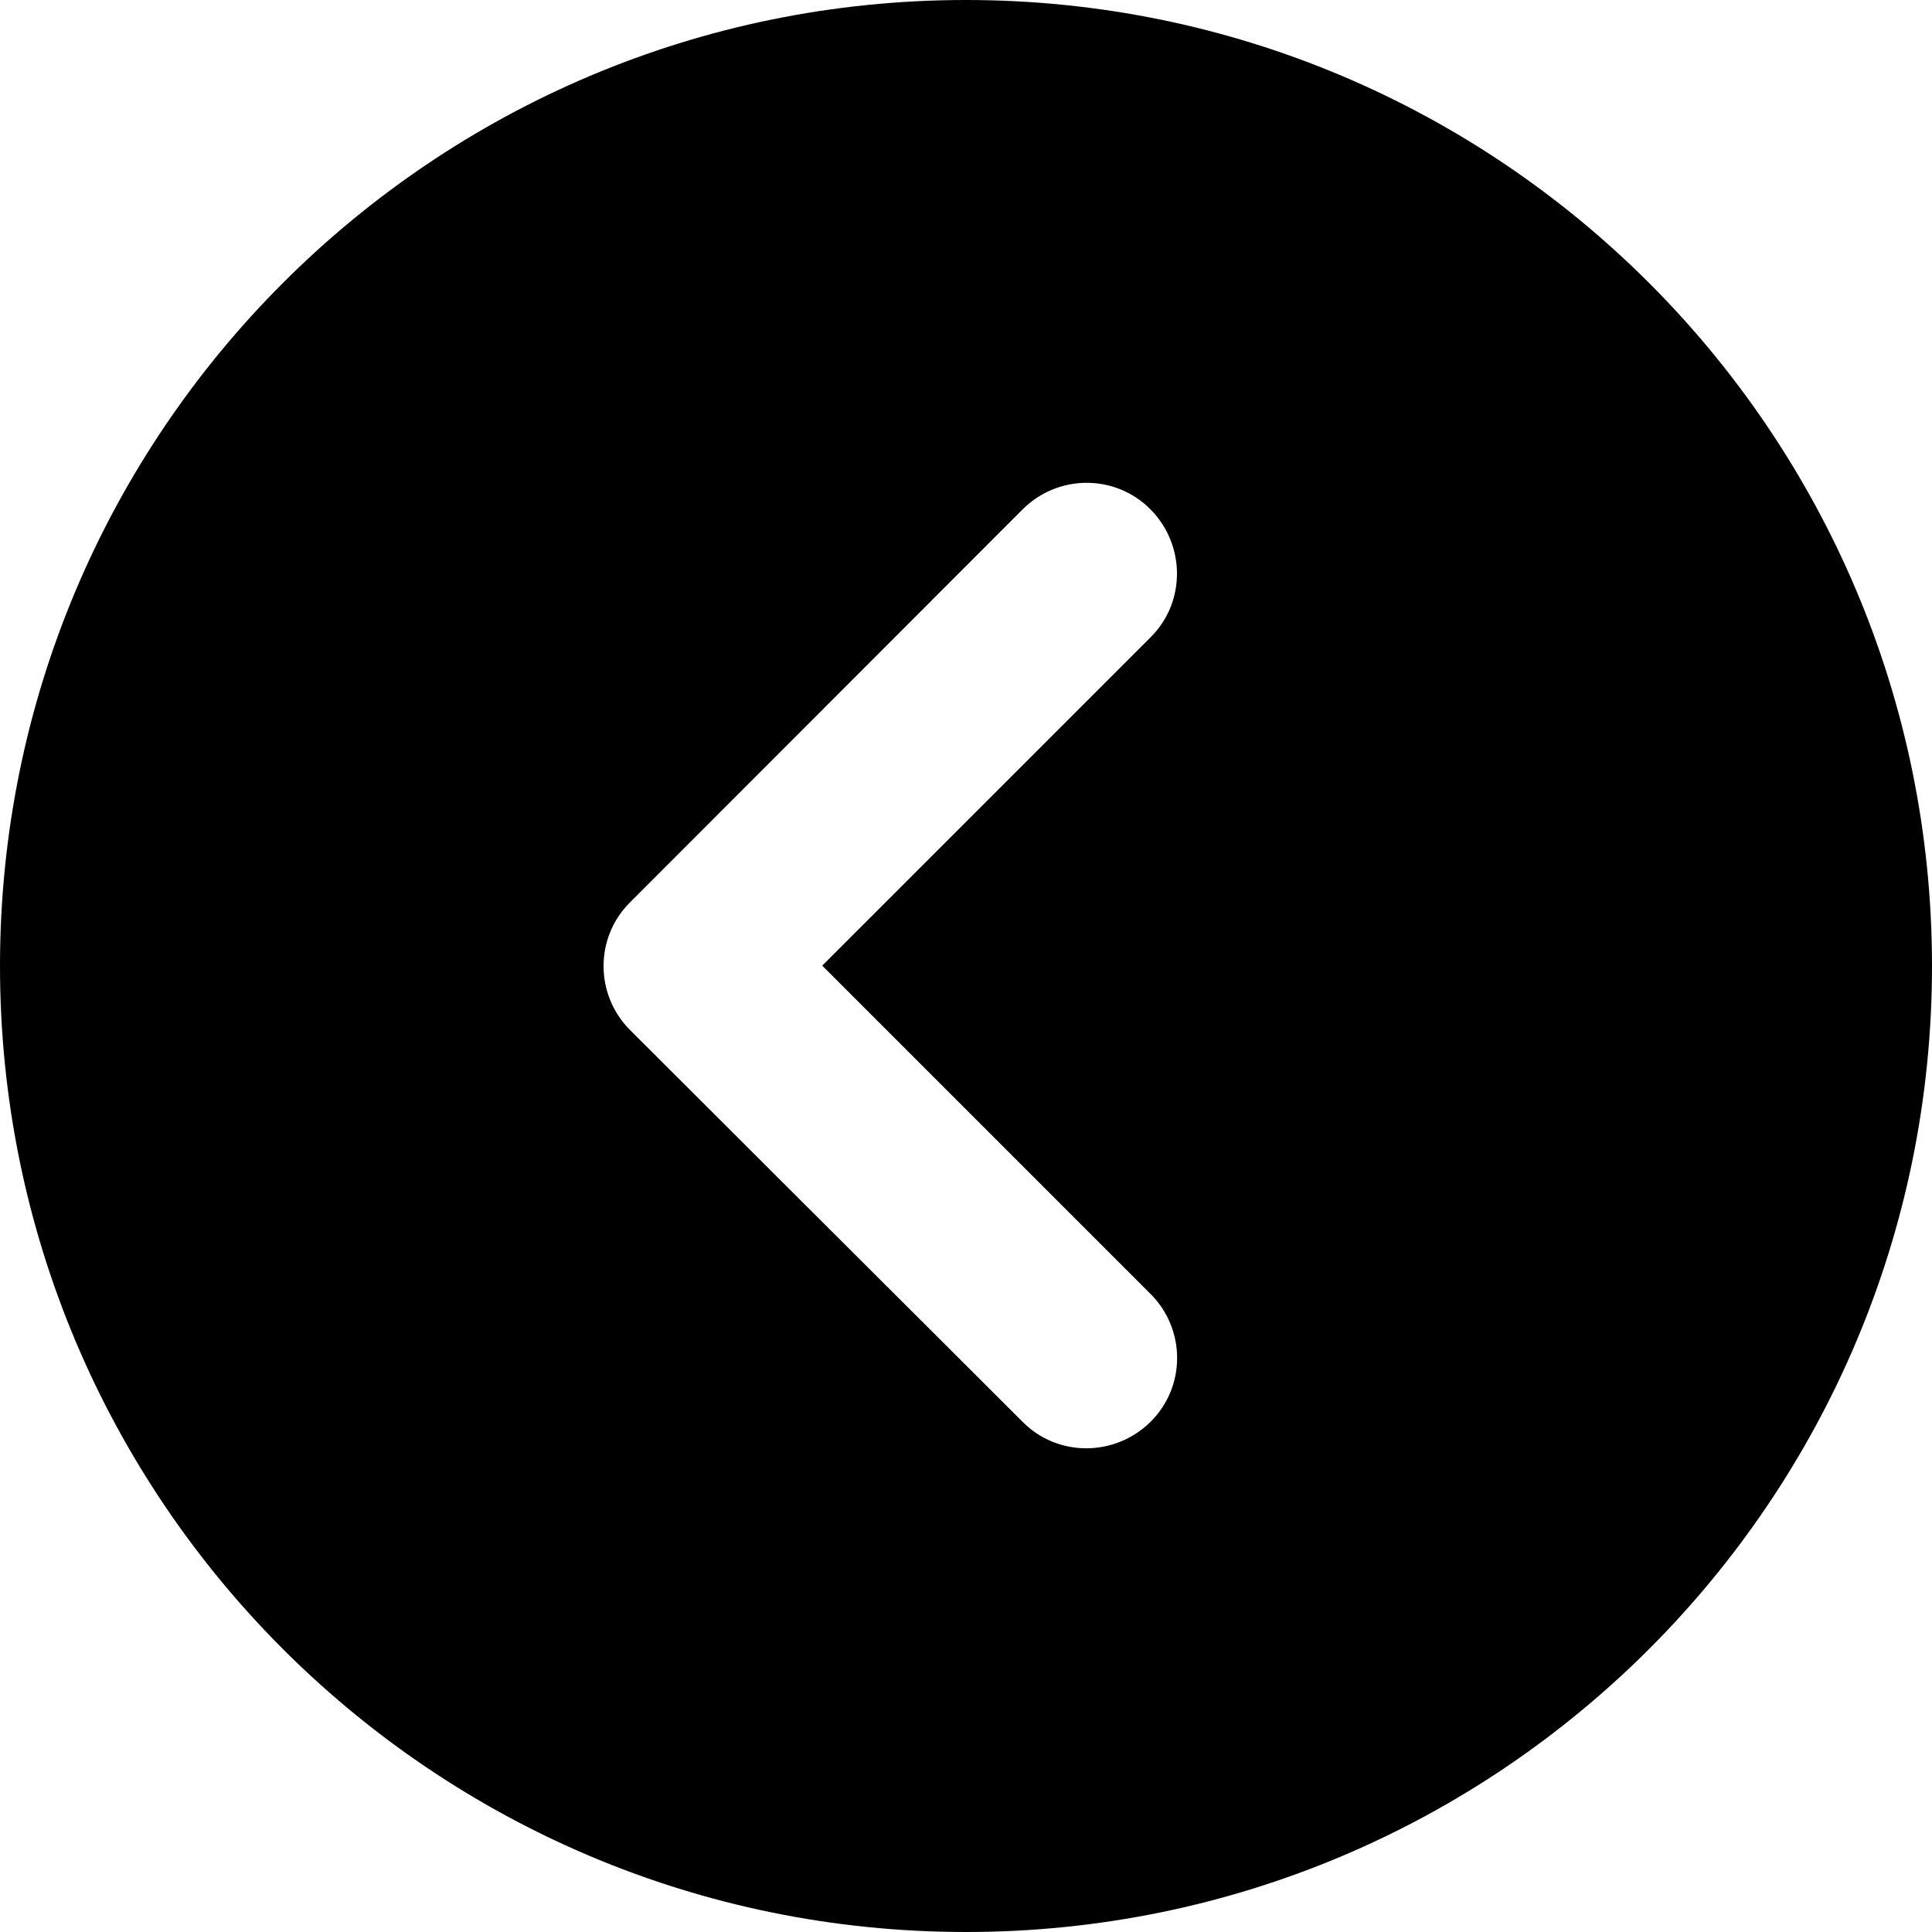
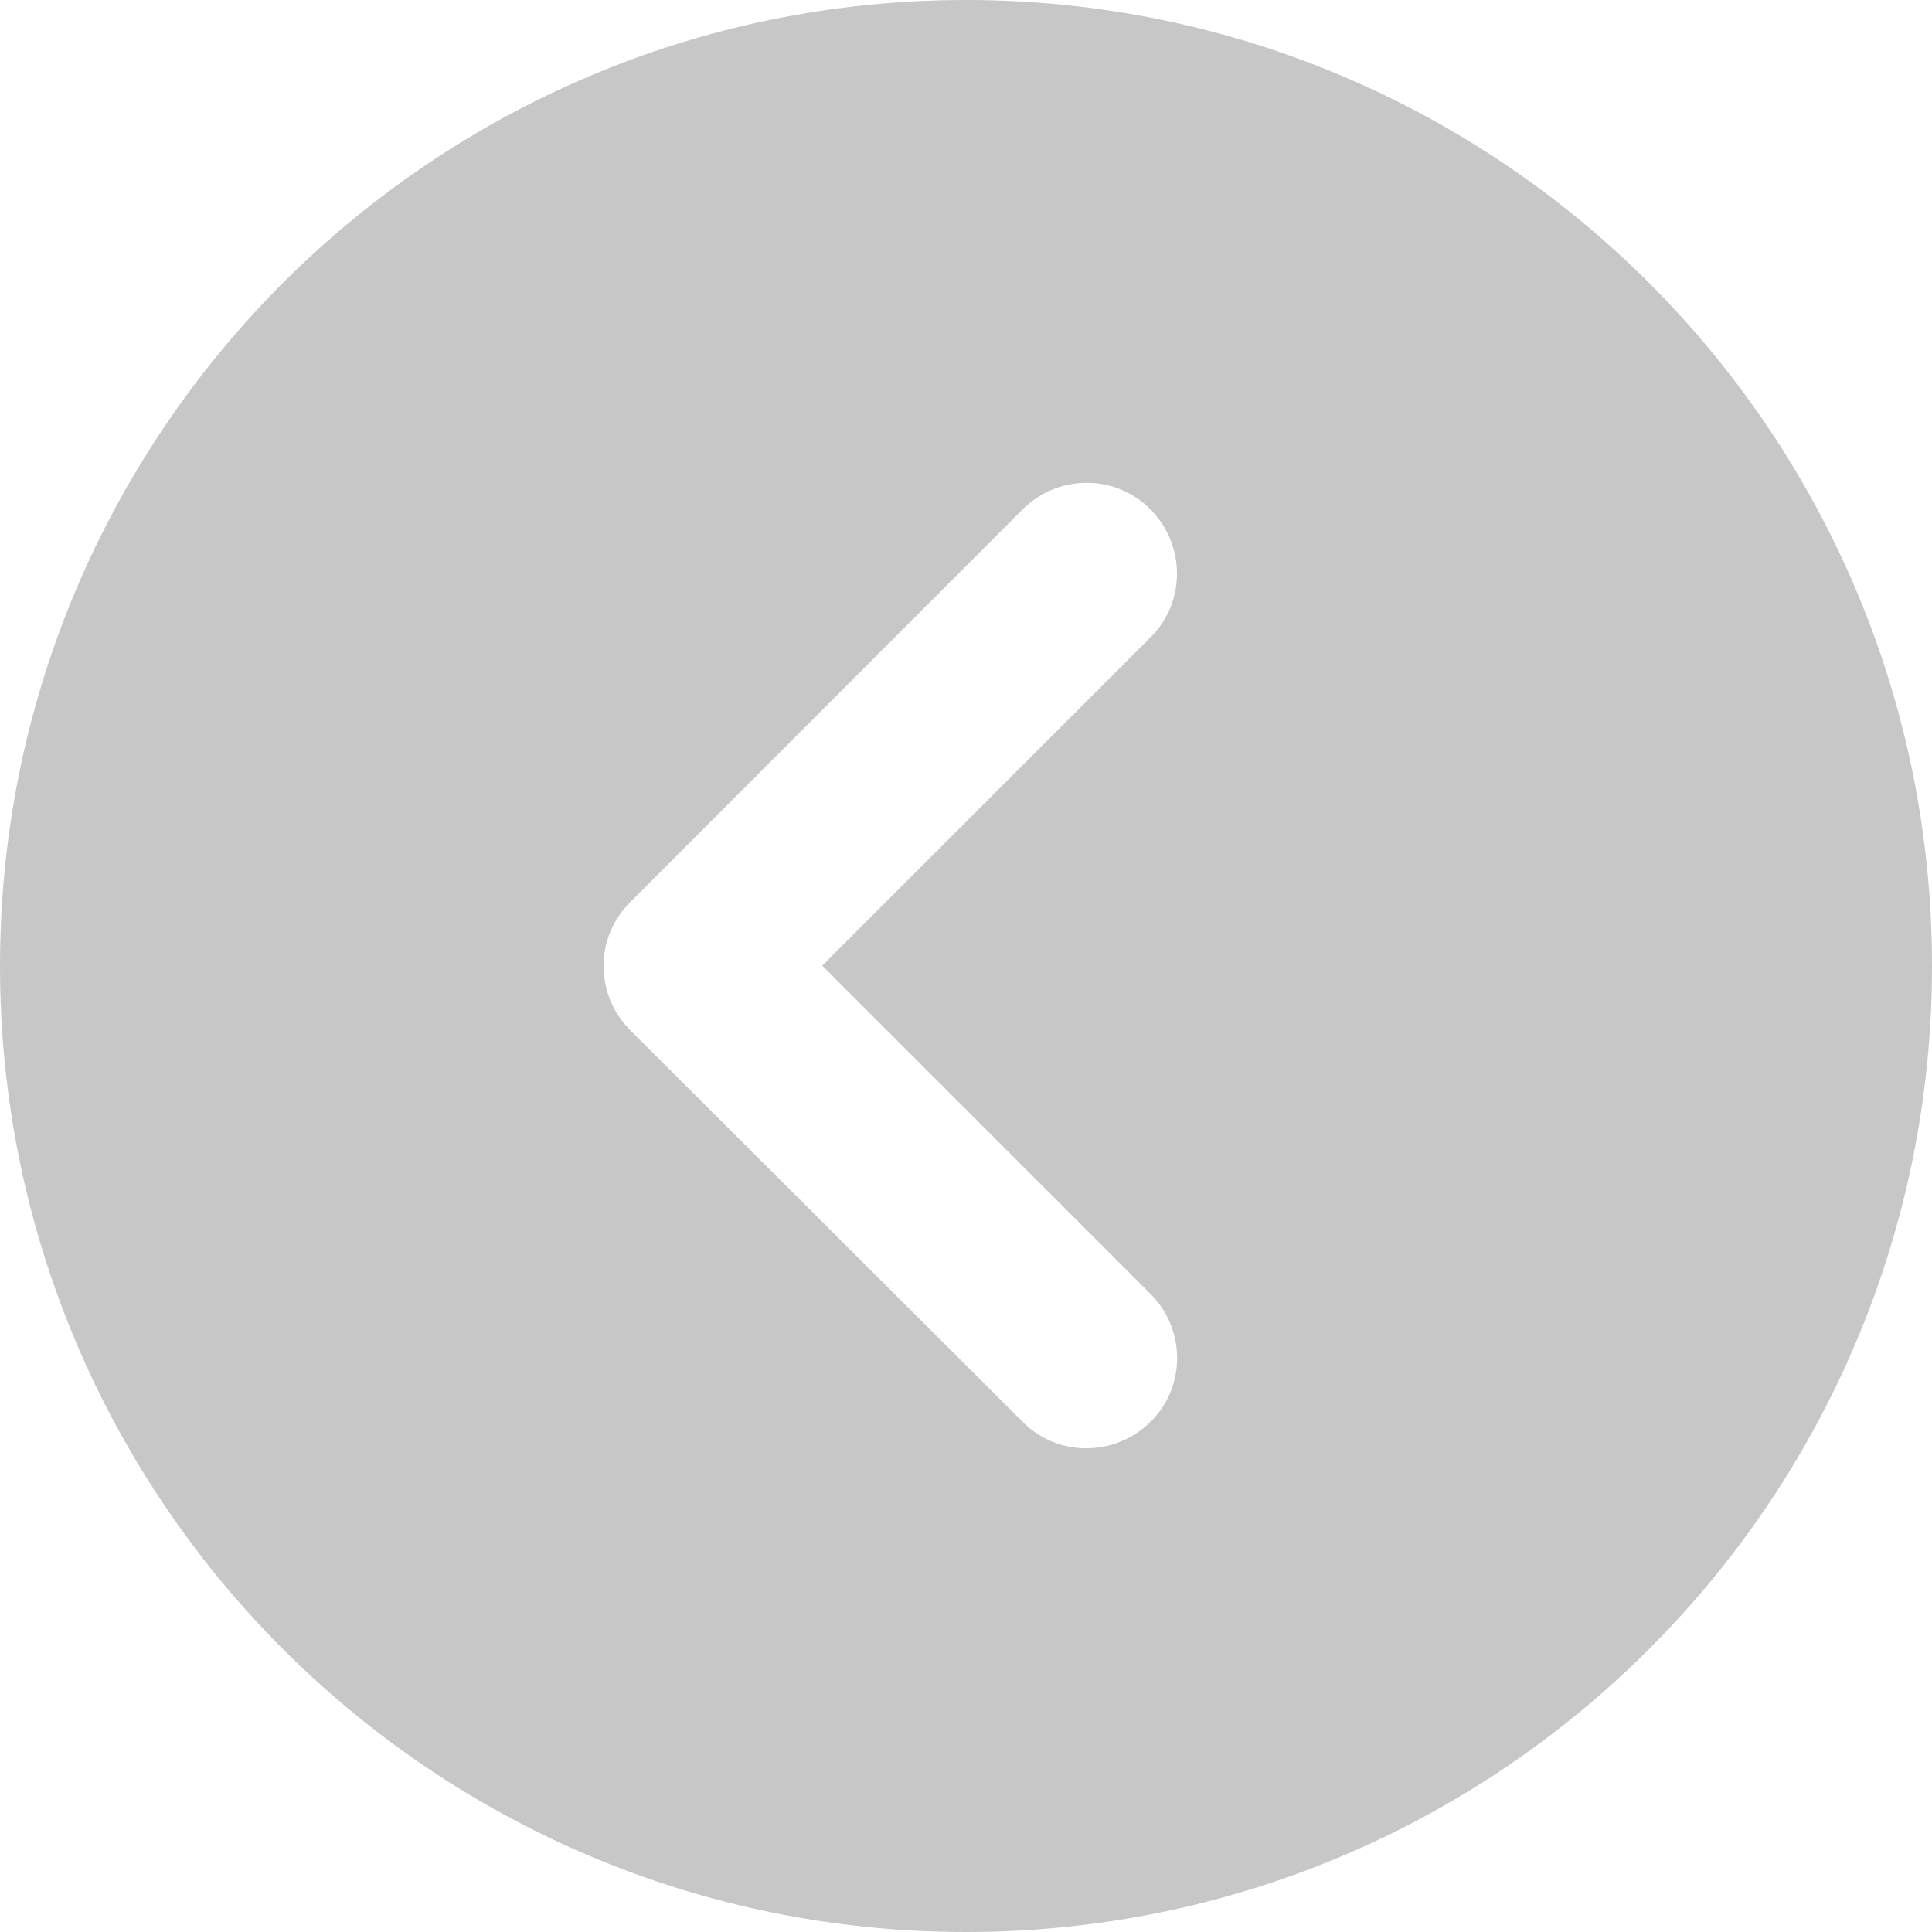
- <svg xmlns="http://www.w3.org/2000/svg" viewBox="0 0 512 512">
+ <svg xmlns="http://www.w3.org/2000/svg" fill="#C7C7C7" viewBox="0 0 512 512">
  <path d="M512 256A256 256 0 1 0 0 256a256 256 0 1 0 512 0zM271 135c9.4-9.4 24.6-9.4 33.9 0s9.4 24.6 0 33.9l-87 87 87 87c9.4 9.4 9.4 24.6 0 33.9s-24.6 9.4-33.9 0L167 273c-9.4-9.4-9.4-24.6 0-33.9L271 135z" />
</svg>
